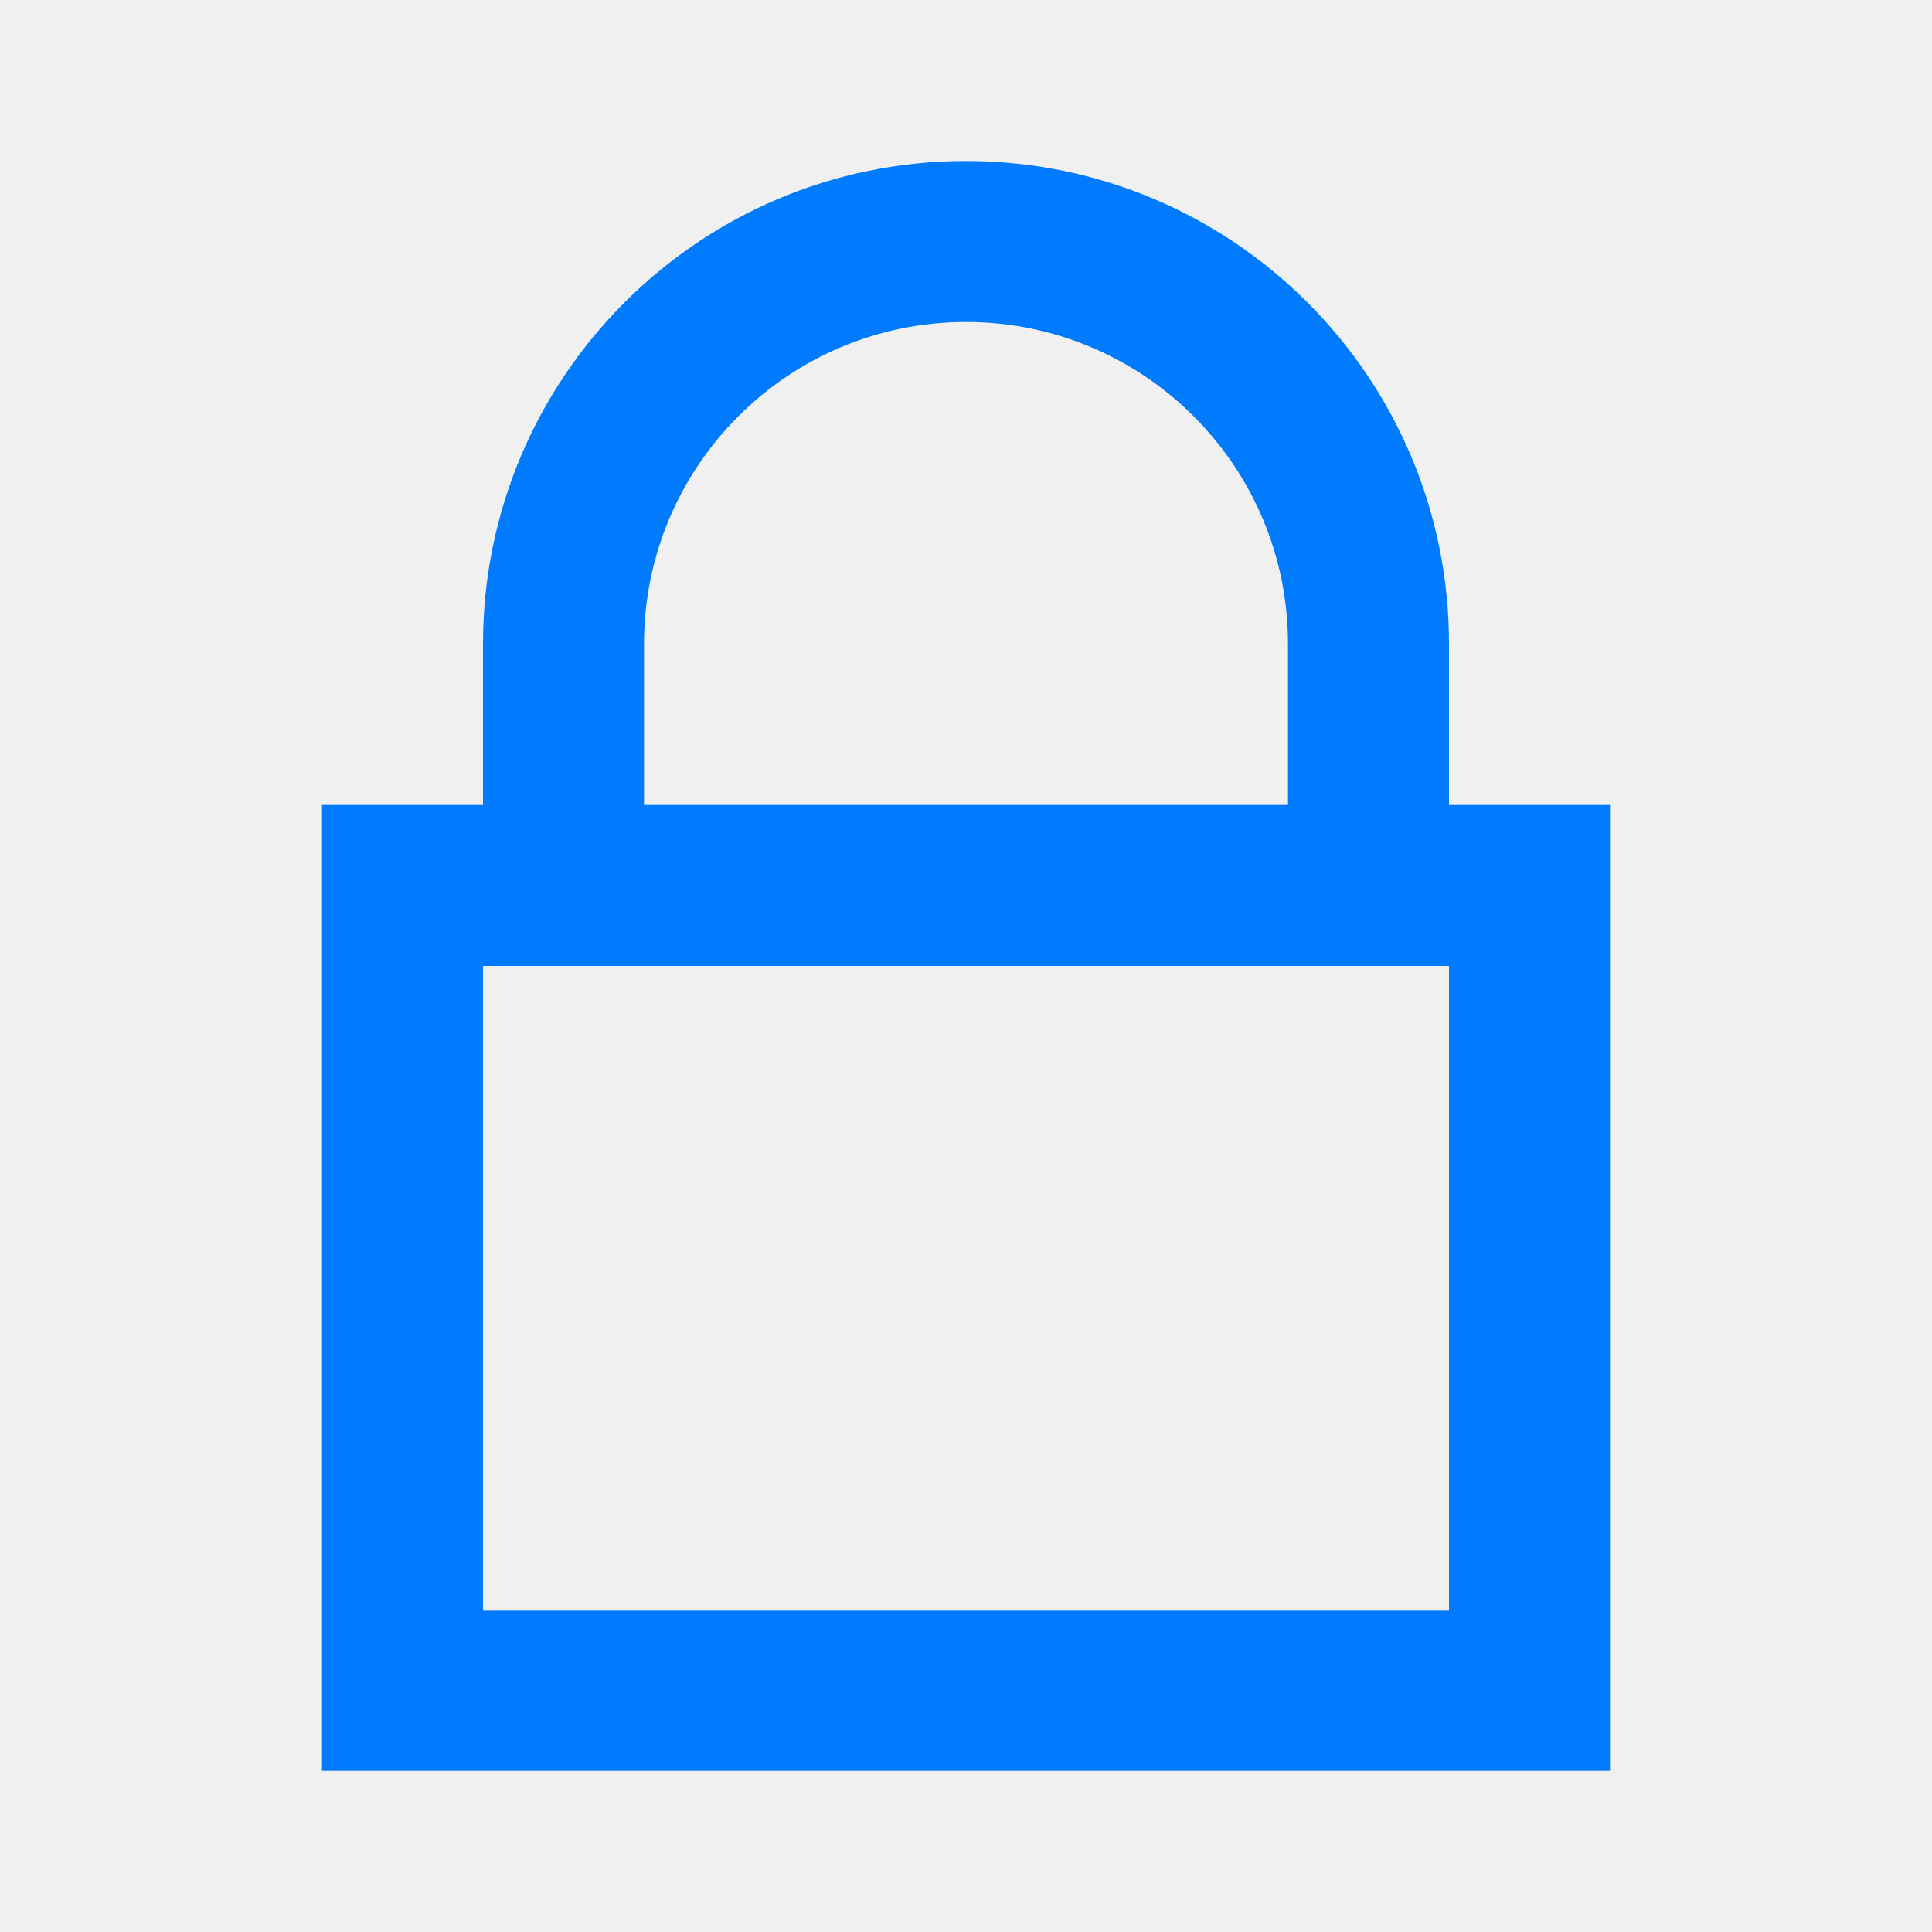
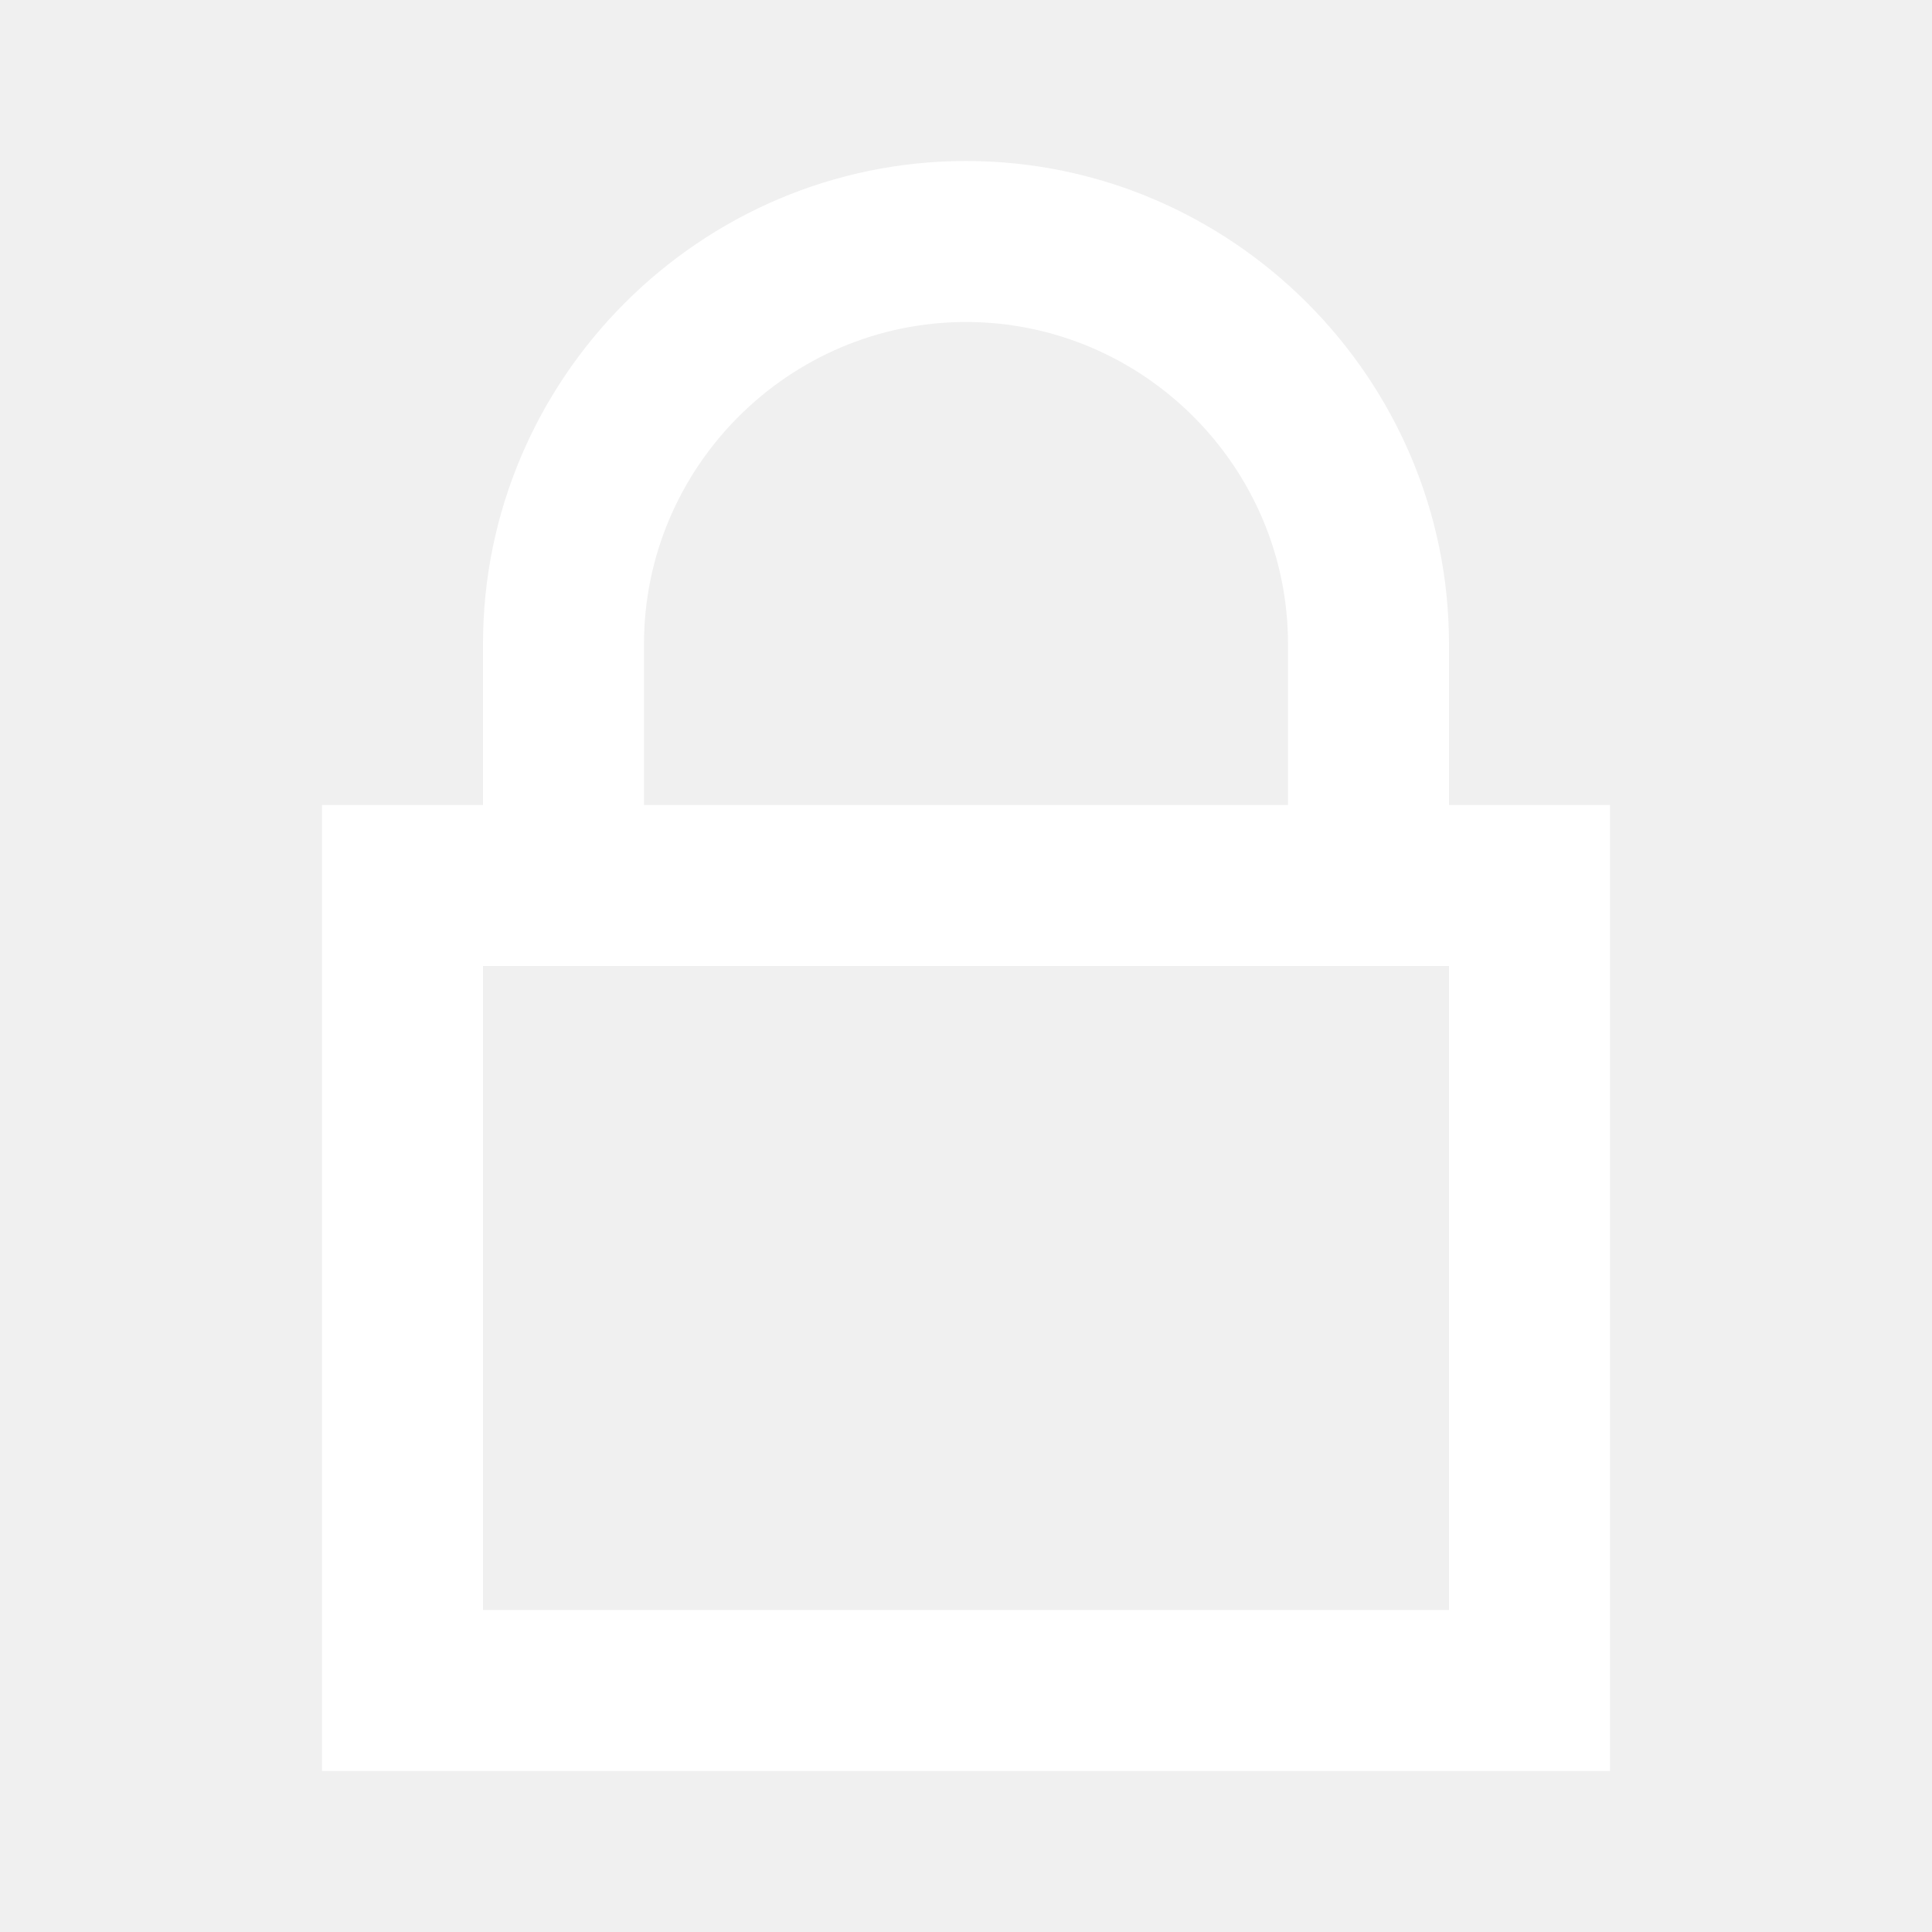
- <svg xmlns="http://www.w3.org/2000/svg" version="1.1" id="ic_locked" x="0px" y="0px" width="24px" height="24px" viewBox="0 0 24 24" enable-background="new 0 0 24 24" xml:space="preserve">
-   <path id="Path_18899" fill="#007BFE" d="M18,10V8c0-3.313-2.687-6-6-6S6,4.687,6,8v2H4v12h16V10H18z M8,8c0-2.209,1.791-4,4-4  s4,1.791,4,4v2H8V8z M18,20H6v-8h12V20z" />
-   <path id="Rectangle_4417" fill="none" d="M0,0h24v24H0V0z" />
+ <svg xmlns="http://www.w3.org/2000/svg" version="1.1" id="ic_locked" x="0px" y="0px" viewBox="0 0 24 24" style="enable-background:new 0 0 24 24;" xml:space="preserve">
+   <style type="text/css">
+ 	.st0{fill:#FFFFFF;}
+ 	.st1{fill:none;}
+ </style>
+   <path id="Path_18899" class="st0" d="M18,10V8c0-3.3-2.7-6-6-6S6,4.7,6,8v2H4v12h16V10H18z M8,8c0-2.2,1.8-4,4-4s4,1.8,4,4v2H8V8z   M18,20H6v-8h12V20z" />
+   <path id="Rectangle_4417" class="st1" d="M0,0h24v24H0V0z" />
</svg>
